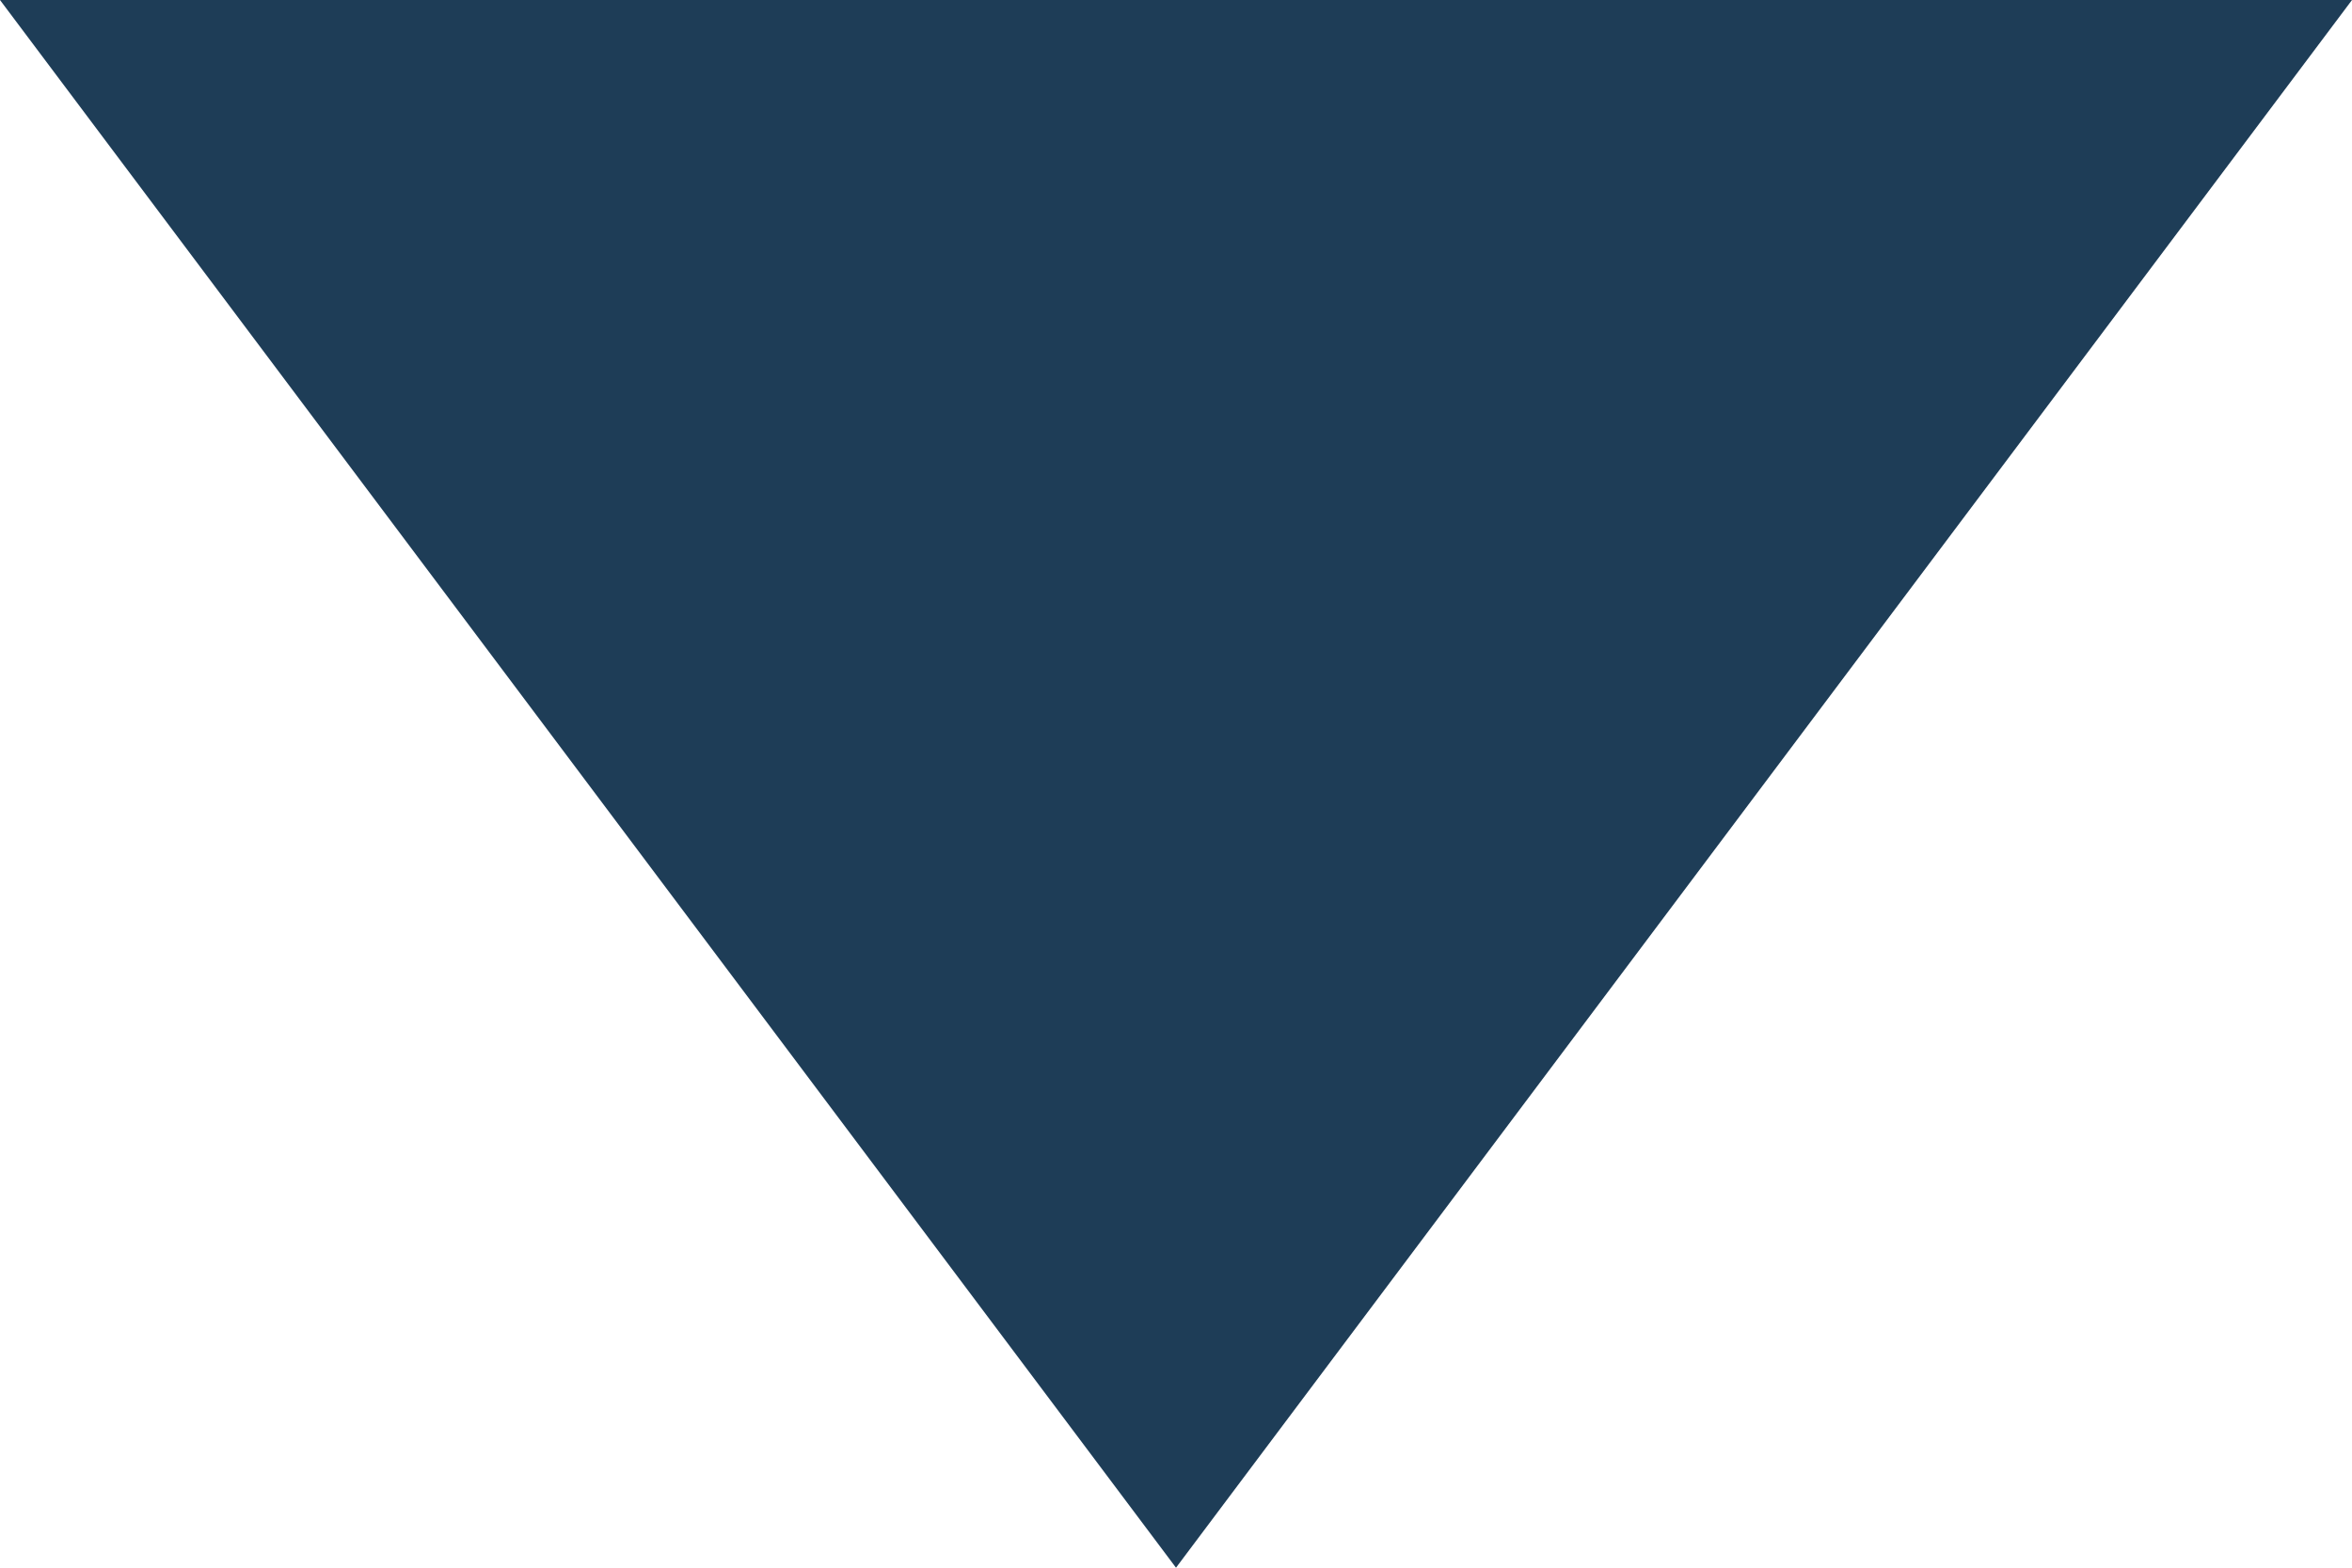
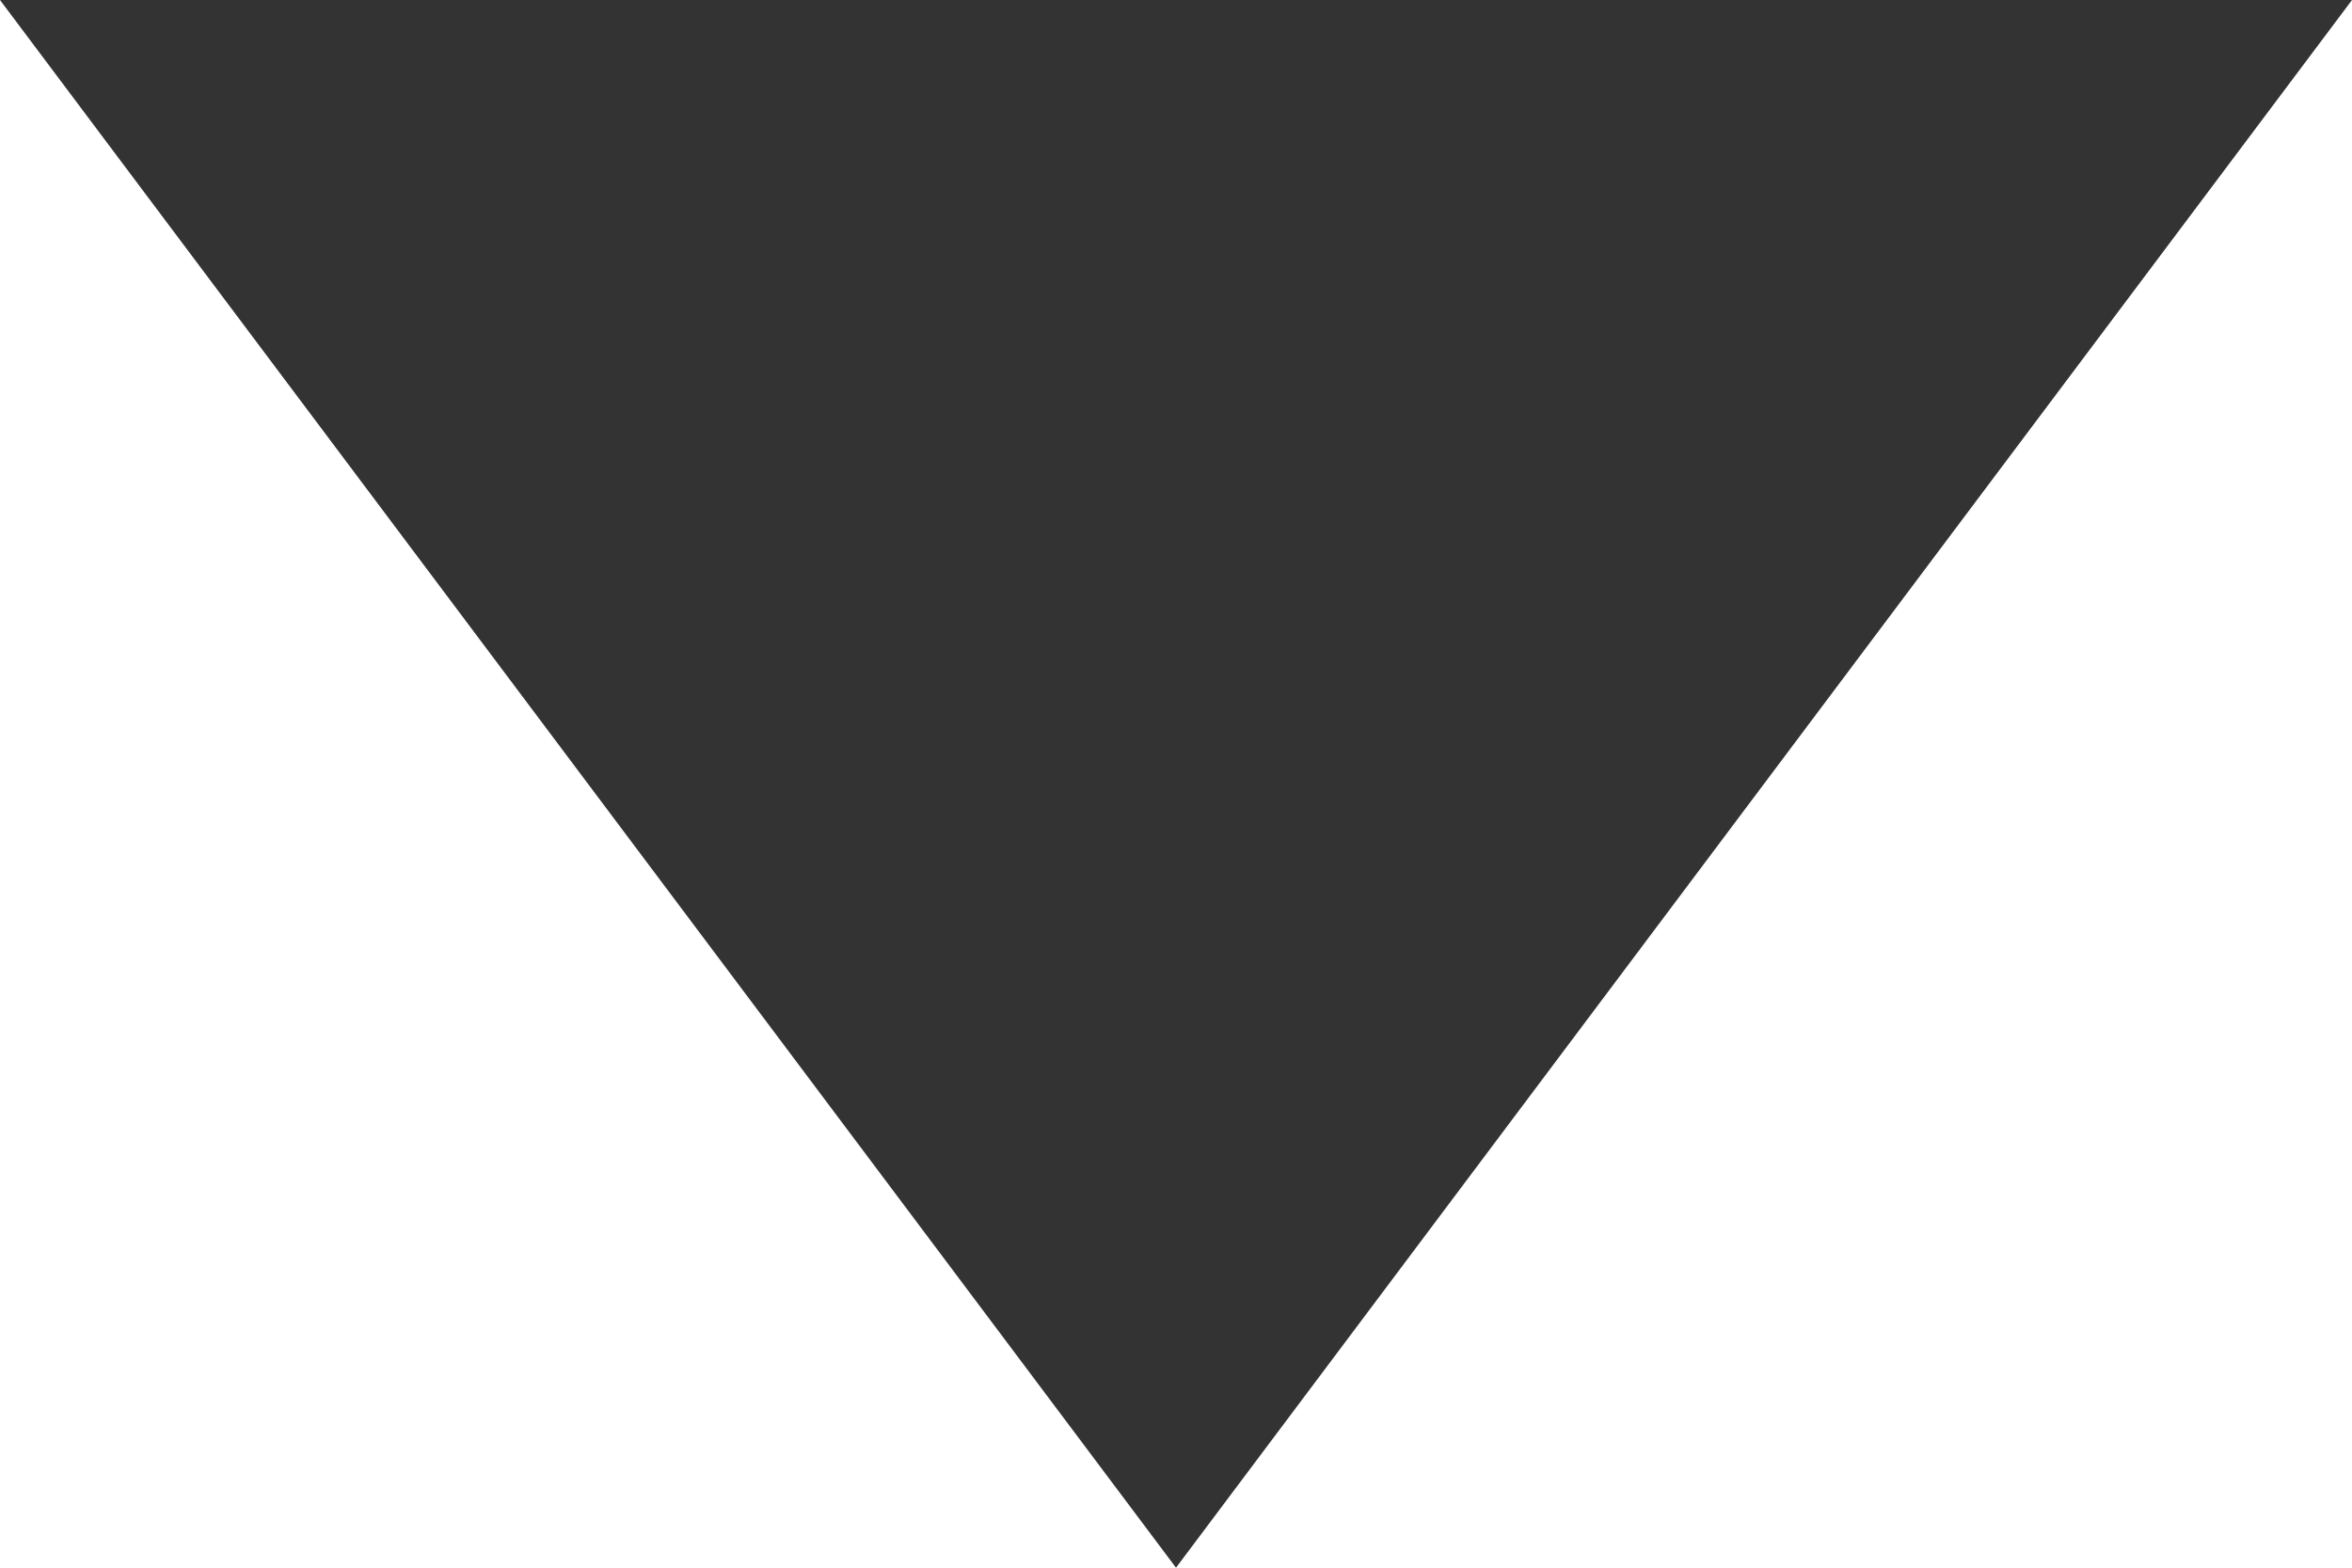
<svg xmlns="http://www.w3.org/2000/svg" width="9px" height="6px" viewBox="0 0 9 6" version="1.1">
  <defs />
  <g id="Page-1" stroke="none" stroke-width="1" fill="none" fill-rule="evenodd">
-     <g id="Artboard-1-Copy-9" transform="translate(-230, -161)" fill="#1E3D57">
+     <g id="Artboard-1-Copy-9" transform="translate(-230, -161)" fill="#333">
      <path d="M230,161 L239,161 L234.5,167 L230,161 Z" id="Triangle-1" />
    </g>
  </g>
</svg>
